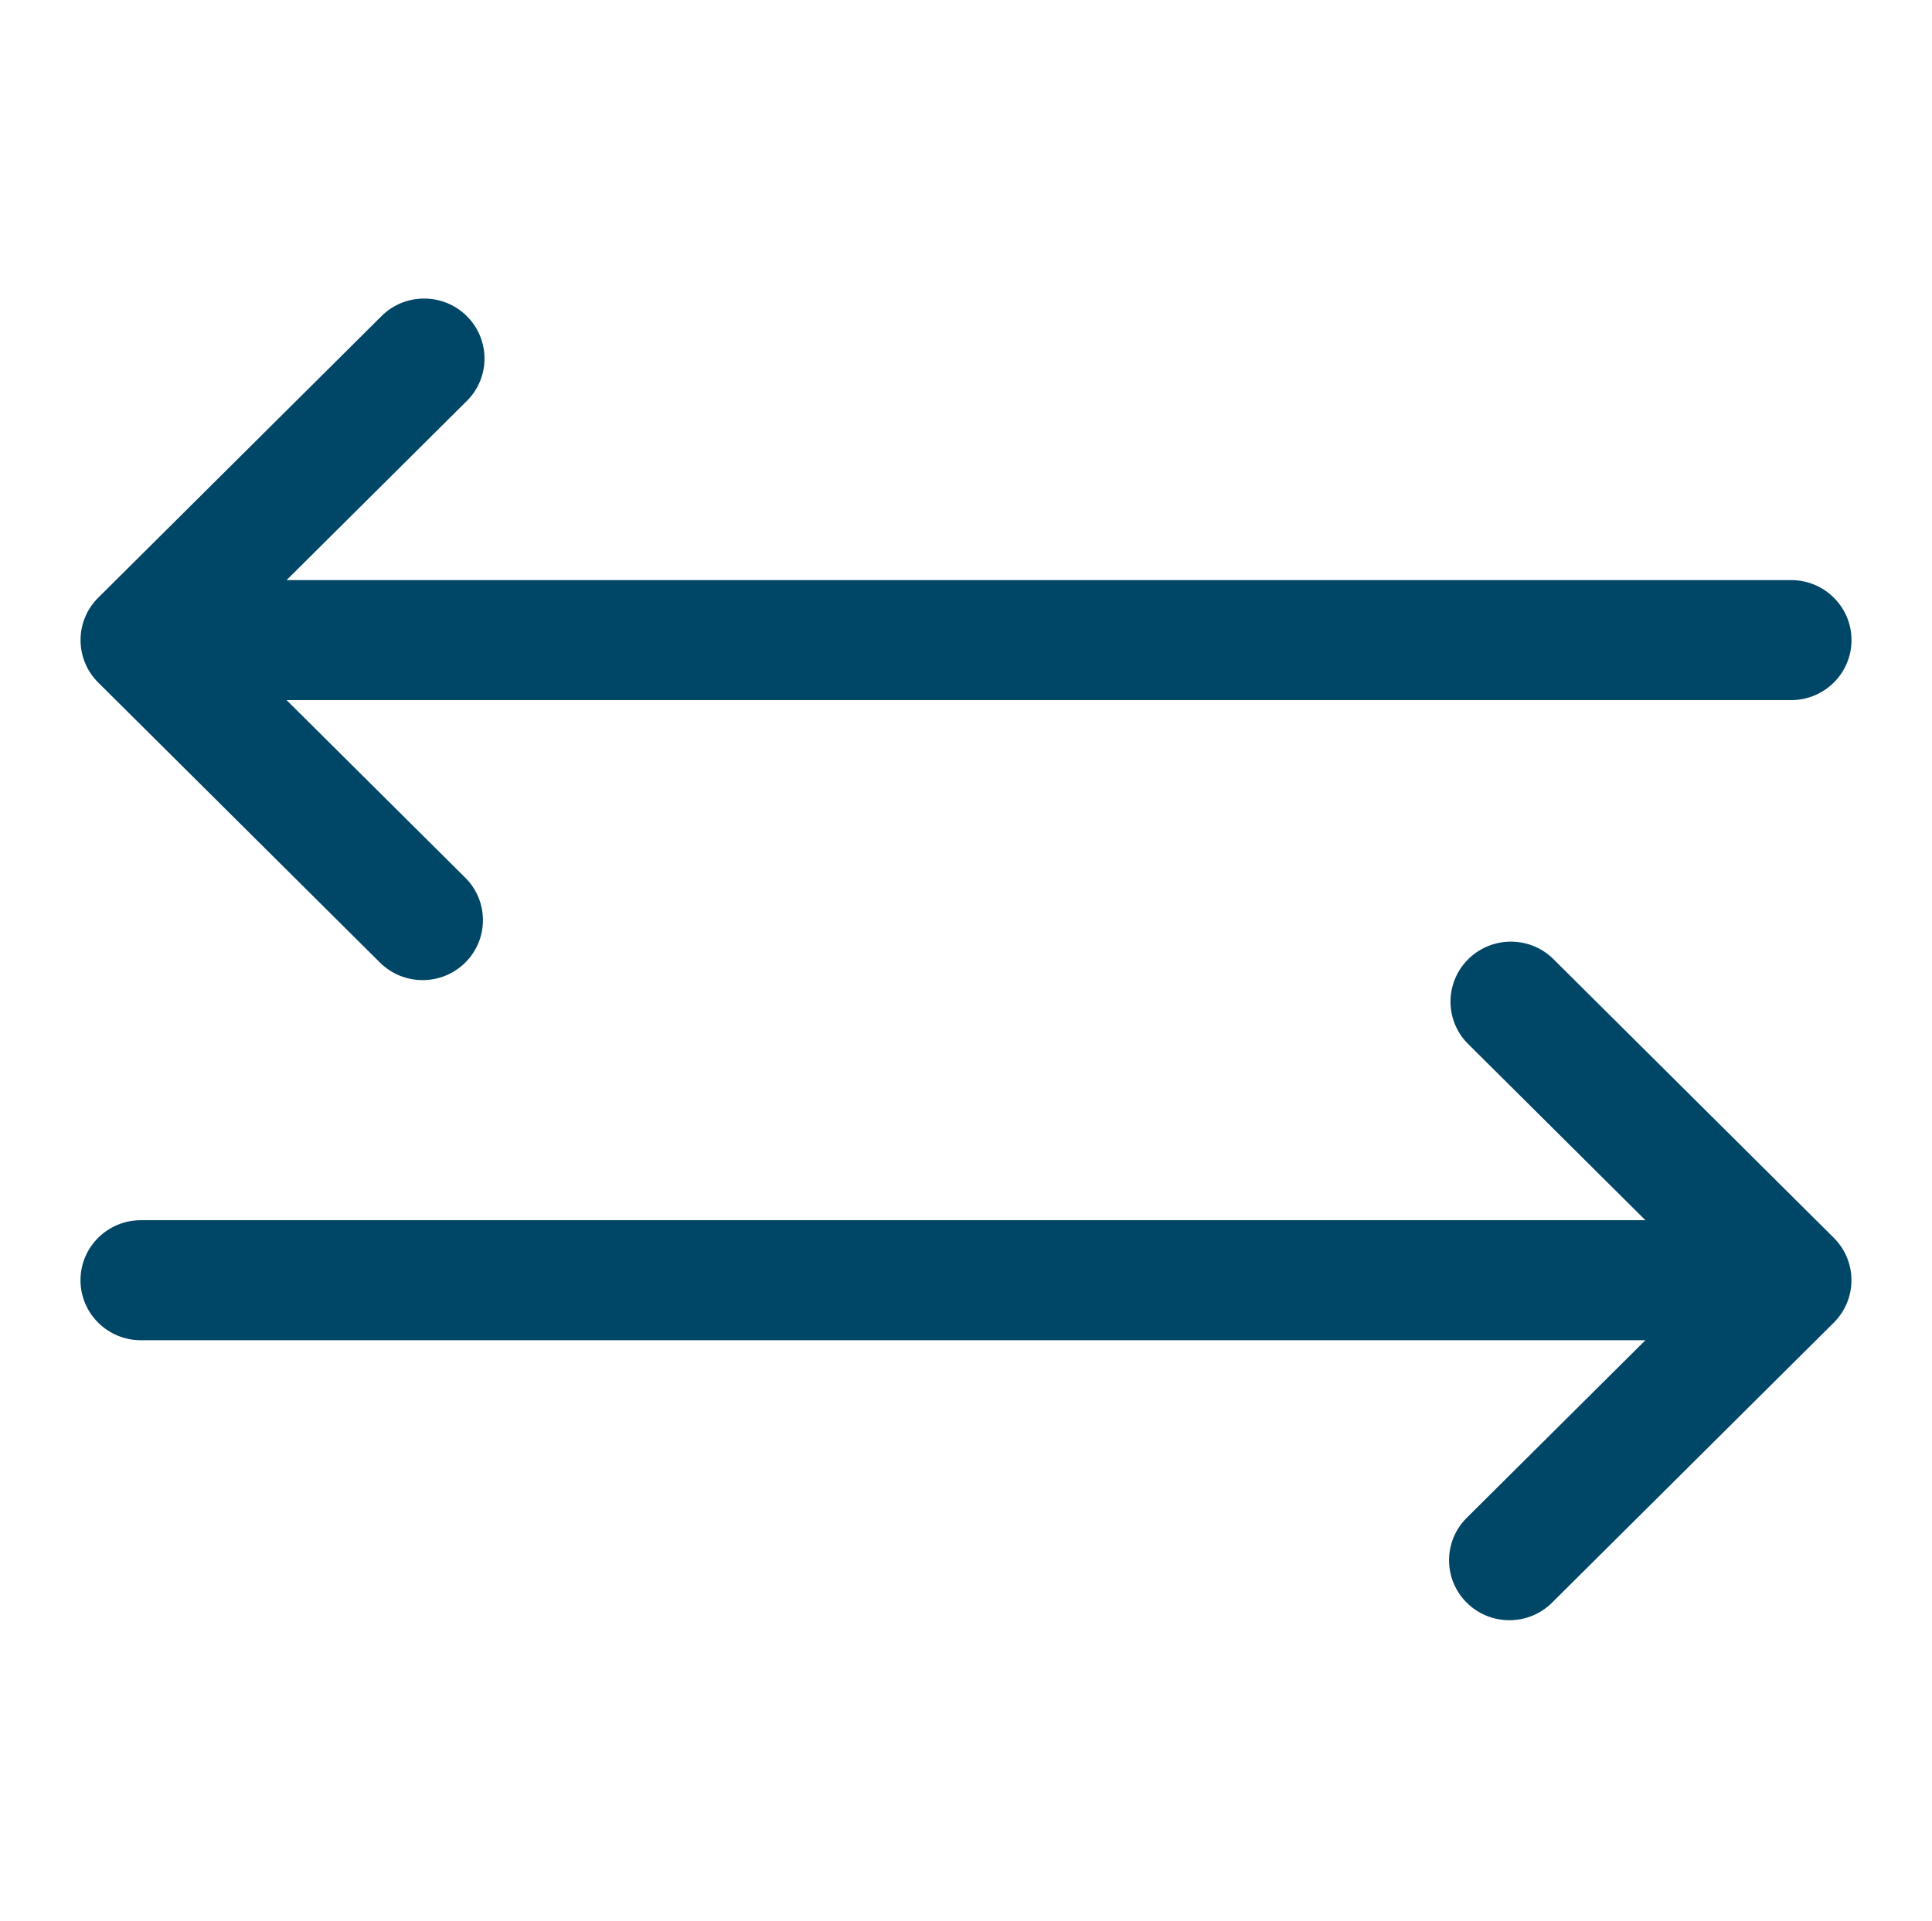
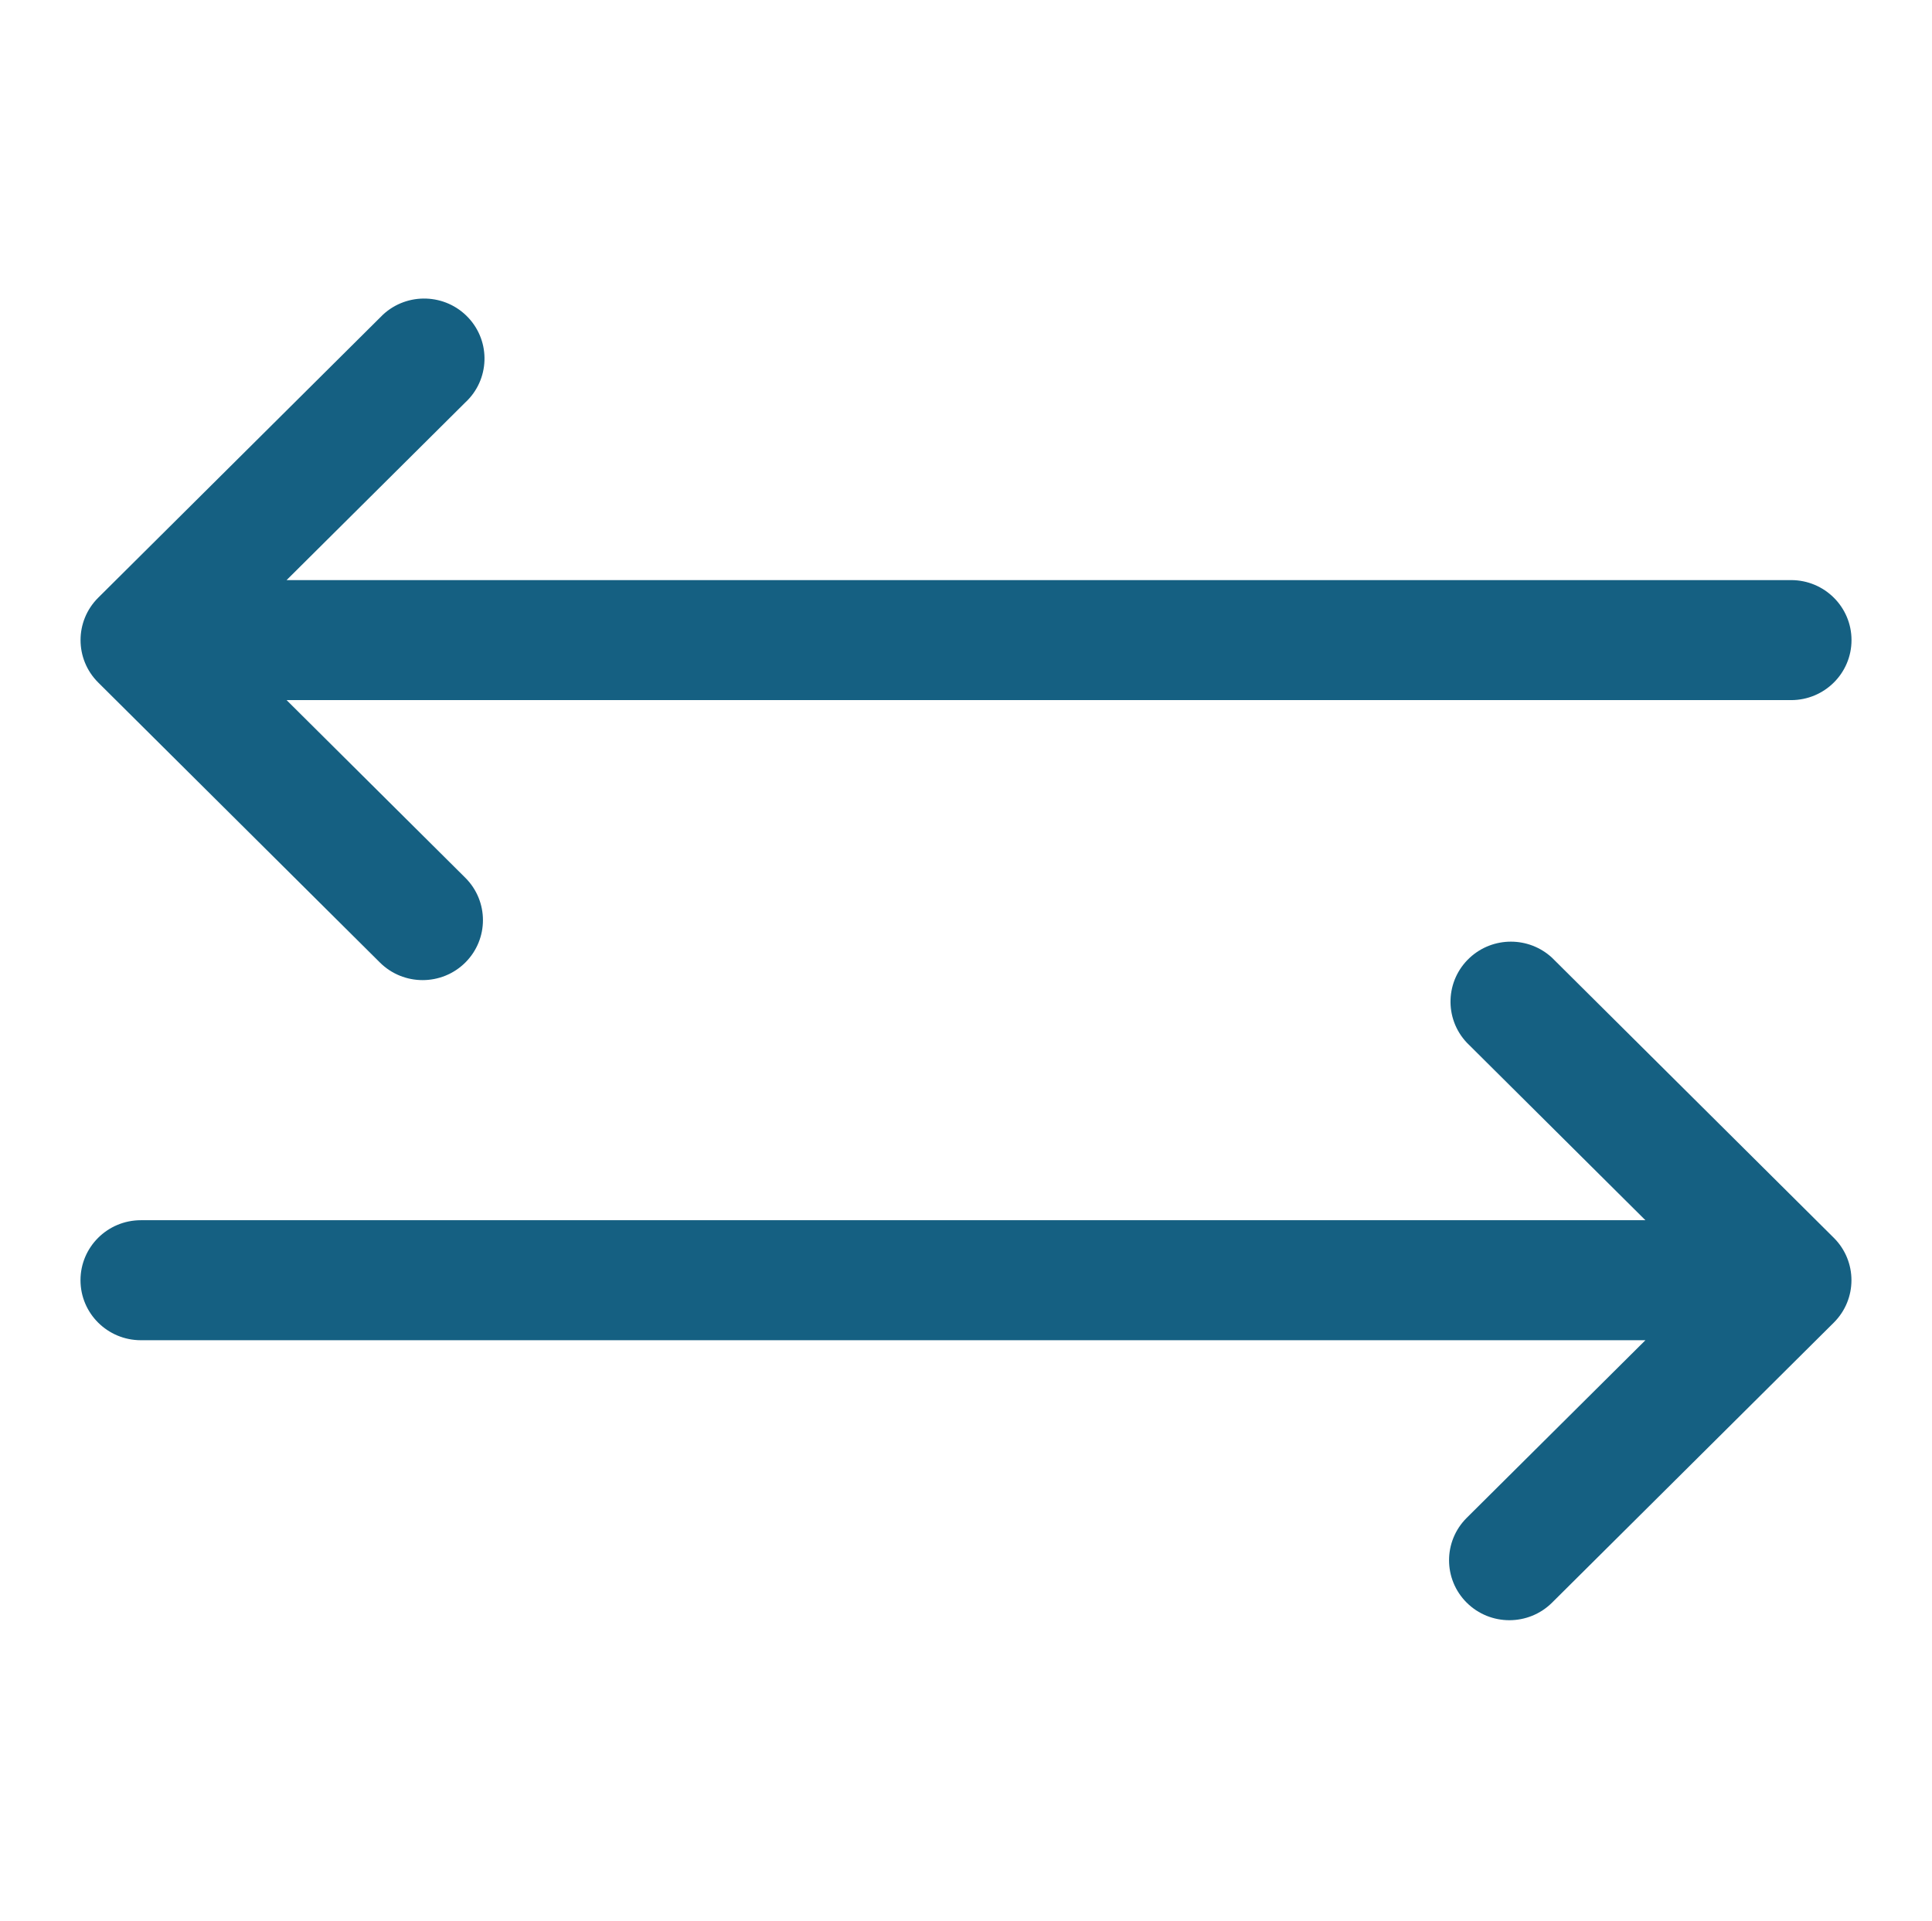
<svg xmlns="http://www.w3.org/2000/svg" width="168" height="167" xml:space="preserve" overflow="hidden">
  <g transform="translate(-48 -546)">
-     <path d="M12.177 106.115 142.228 106.115 126.781 90.667C124.816 88.558 124.933 85.256 127.041 83.291 129.045 81.424 132.152 81.424 134.157 83.291L158.511 107.645C160.546 109.683 160.546 112.984 158.511 115.021L134.157 139.375C132.119 141.41 128.818 141.41 126.781 139.375 124.746 137.338 124.746 134.037 126.781 132L142.228 116.552 12.177 116.552C9.295 116.552 6.958 114.216 6.958 111.333 6.958 108.451 9.295 106.115 12.177 106.115Z" fill="#004667" transform="matrix(1.00599 0 0 1 48 546)" />
-     <path d="M154.823 50.448 24.772 50.448 40.219 35C42.328 33.036 42.444 29.733 40.48 27.625 38.515 25.516 35.212 25.399 33.104 27.364 33.014 27.448 32.927 27.535 32.843 27.625L8.489 51.979C6.454 54.016 6.454 57.317 8.489 59.355L32.843 83.709C34.881 85.744 38.182 85.744 40.219 83.709 42.254 81.671 42.254 78.371 40.219 76.333L24.772 60.885 154.823 60.885C157.705 60.885 160.042 58.549 160.042 55.667 160.042 52.784 157.705 50.448 154.823 50.448Z" fill="#004667" transform="matrix(1.00599 0 0 1 48 546)" />
+     <path d="M12.177 106.115 142.228 106.115 126.781 90.667C124.816 88.558 124.933 85.256 127.041 83.291 129.045 81.424 132.152 81.424 134.157 83.291L158.511 107.645C160.546 109.683 160.546 112.984 158.511 115.021L134.157 139.375C132.119 141.41 128.818 141.41 126.781 139.375 124.746 137.338 124.746 134.037 126.781 132L142.228 116.552 12.177 116.552C9.295 116.552 6.958 114.216 6.958 111.333 6.958 108.451 9.295 106.115 12.177 106.115Z" fill="#156082" transform="matrix(1.00599 0 0 1 48 546)" />
+     <path d="M154.823 50.448 24.772 50.448 40.219 35C42.328 33.036 42.444 29.733 40.48 27.625 38.515 25.516 35.212 25.399 33.104 27.364 33.014 27.448 32.927 27.535 32.843 27.625L8.489 51.979C6.454 54.016 6.454 57.317 8.489 59.355L32.843 83.709C34.881 85.744 38.182 85.744 40.219 83.709 42.254 81.671 42.254 78.371 40.219 76.333L24.772 60.885 154.823 60.885C157.705 60.885 160.042 58.549 160.042 55.667 160.042 52.784 157.705 50.448 154.823 50.448Z" fill="#156082" transform="matrix(1.00599 0 0 1 48 546)" />
  </g>
</svg>
